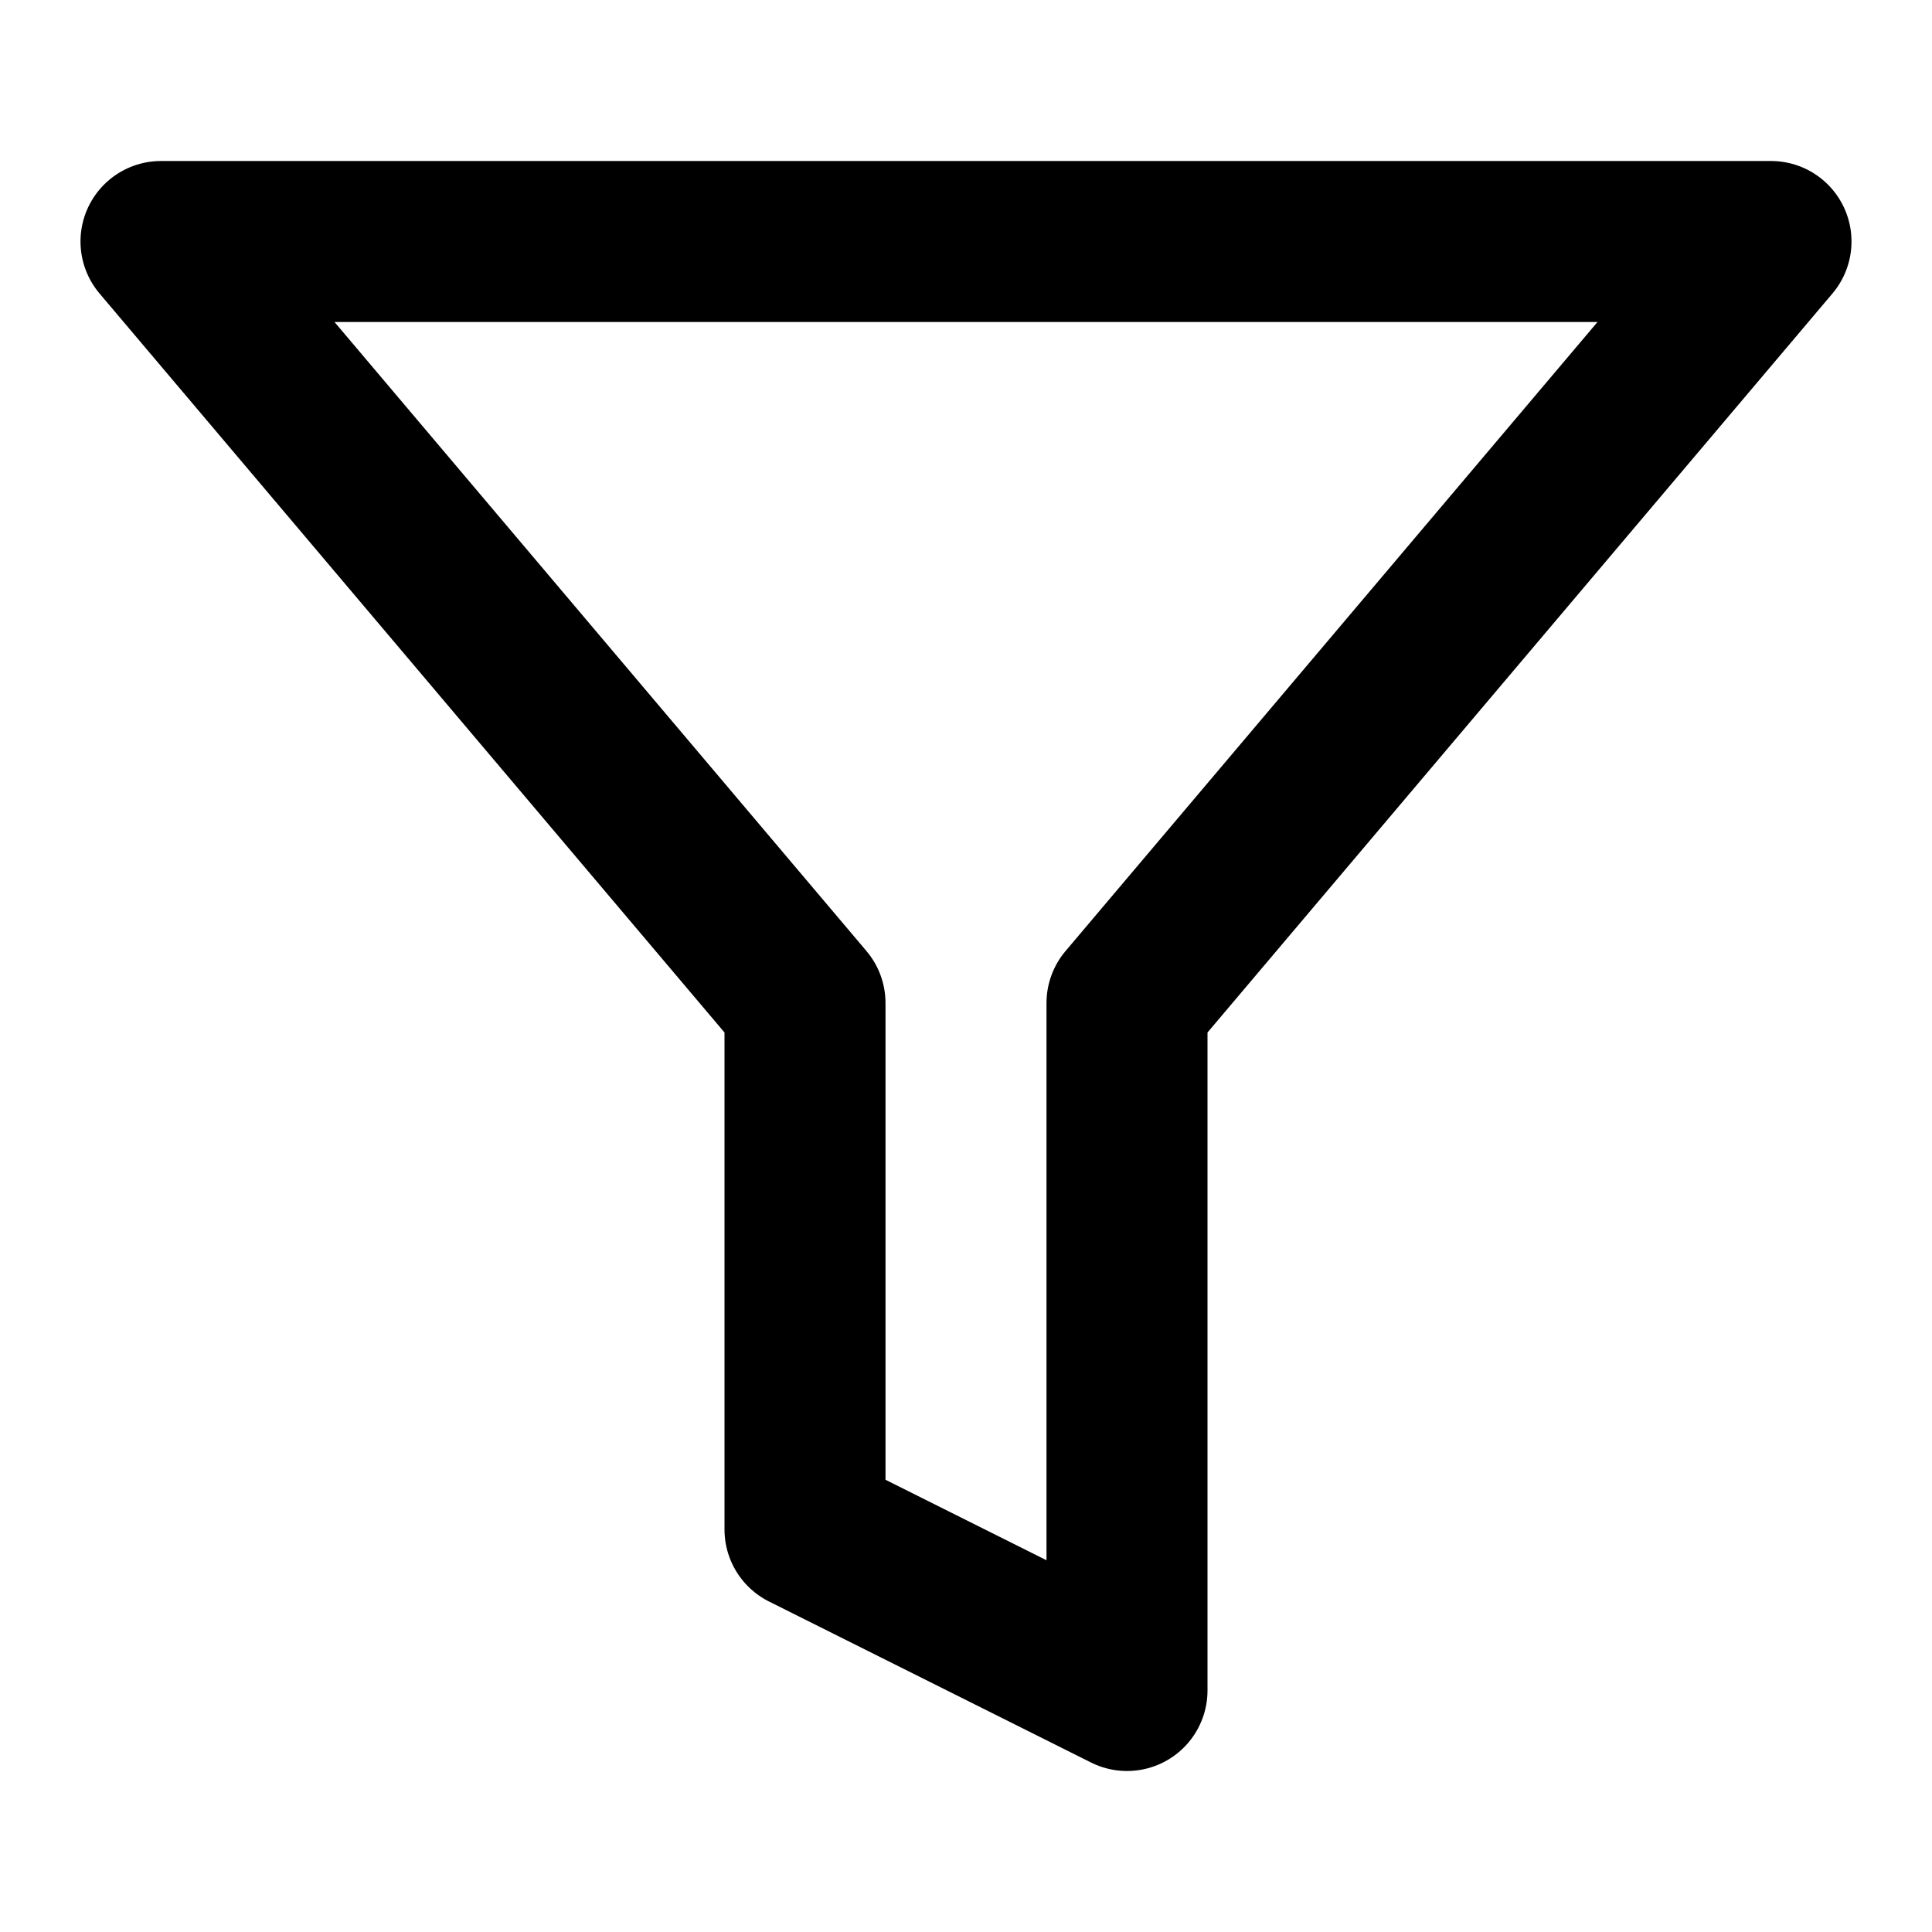
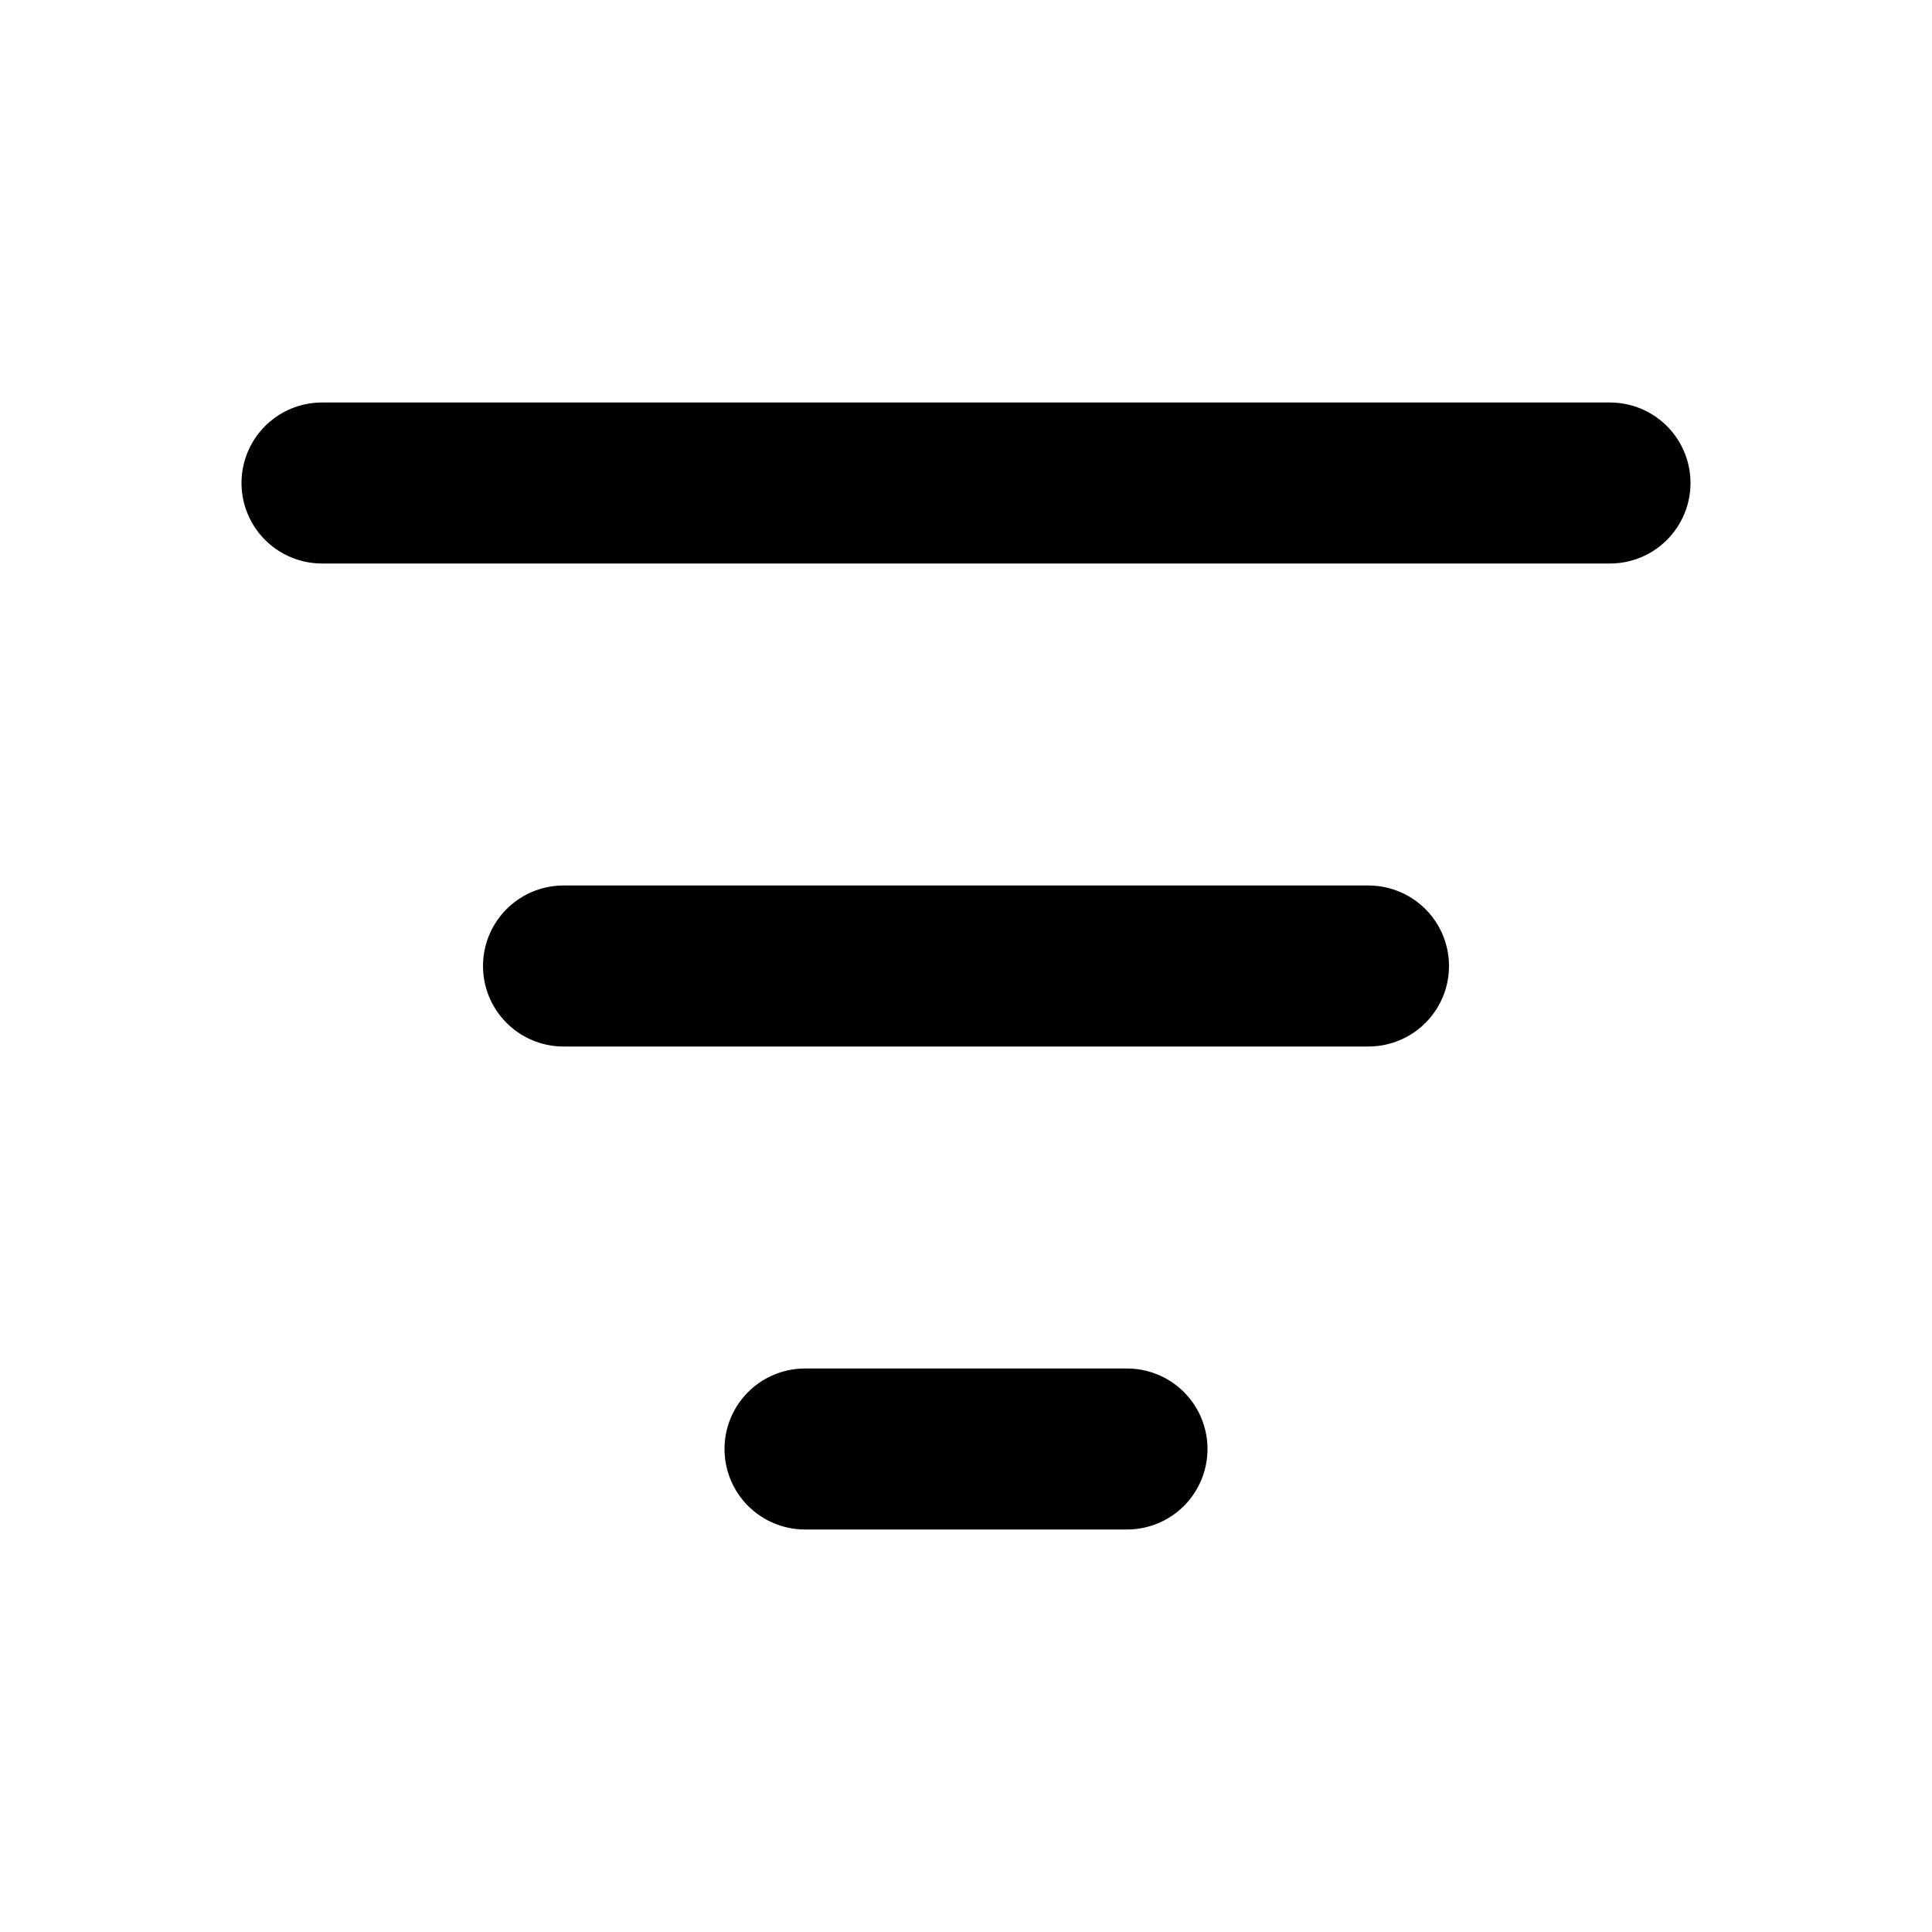
<svg xmlns="http://www.w3.org/2000/svg" viewBox="0 0 24 24" fill="none" stroke="currentColor" stroke-width="2" stroke-linecap="round" stroke-linejoin="round">
-   <polygon points="22 3 2 3 10 12.46 10 19 14 21 14 12.46 22 3" />
+   <line x1="4" y1="6" x2="20" y2="6" />
+   <line x1="7" y1="12" x2="17" y2="12" />
+   <line x1="10" y1="18" x2="14" y2="18" />
</svg>
